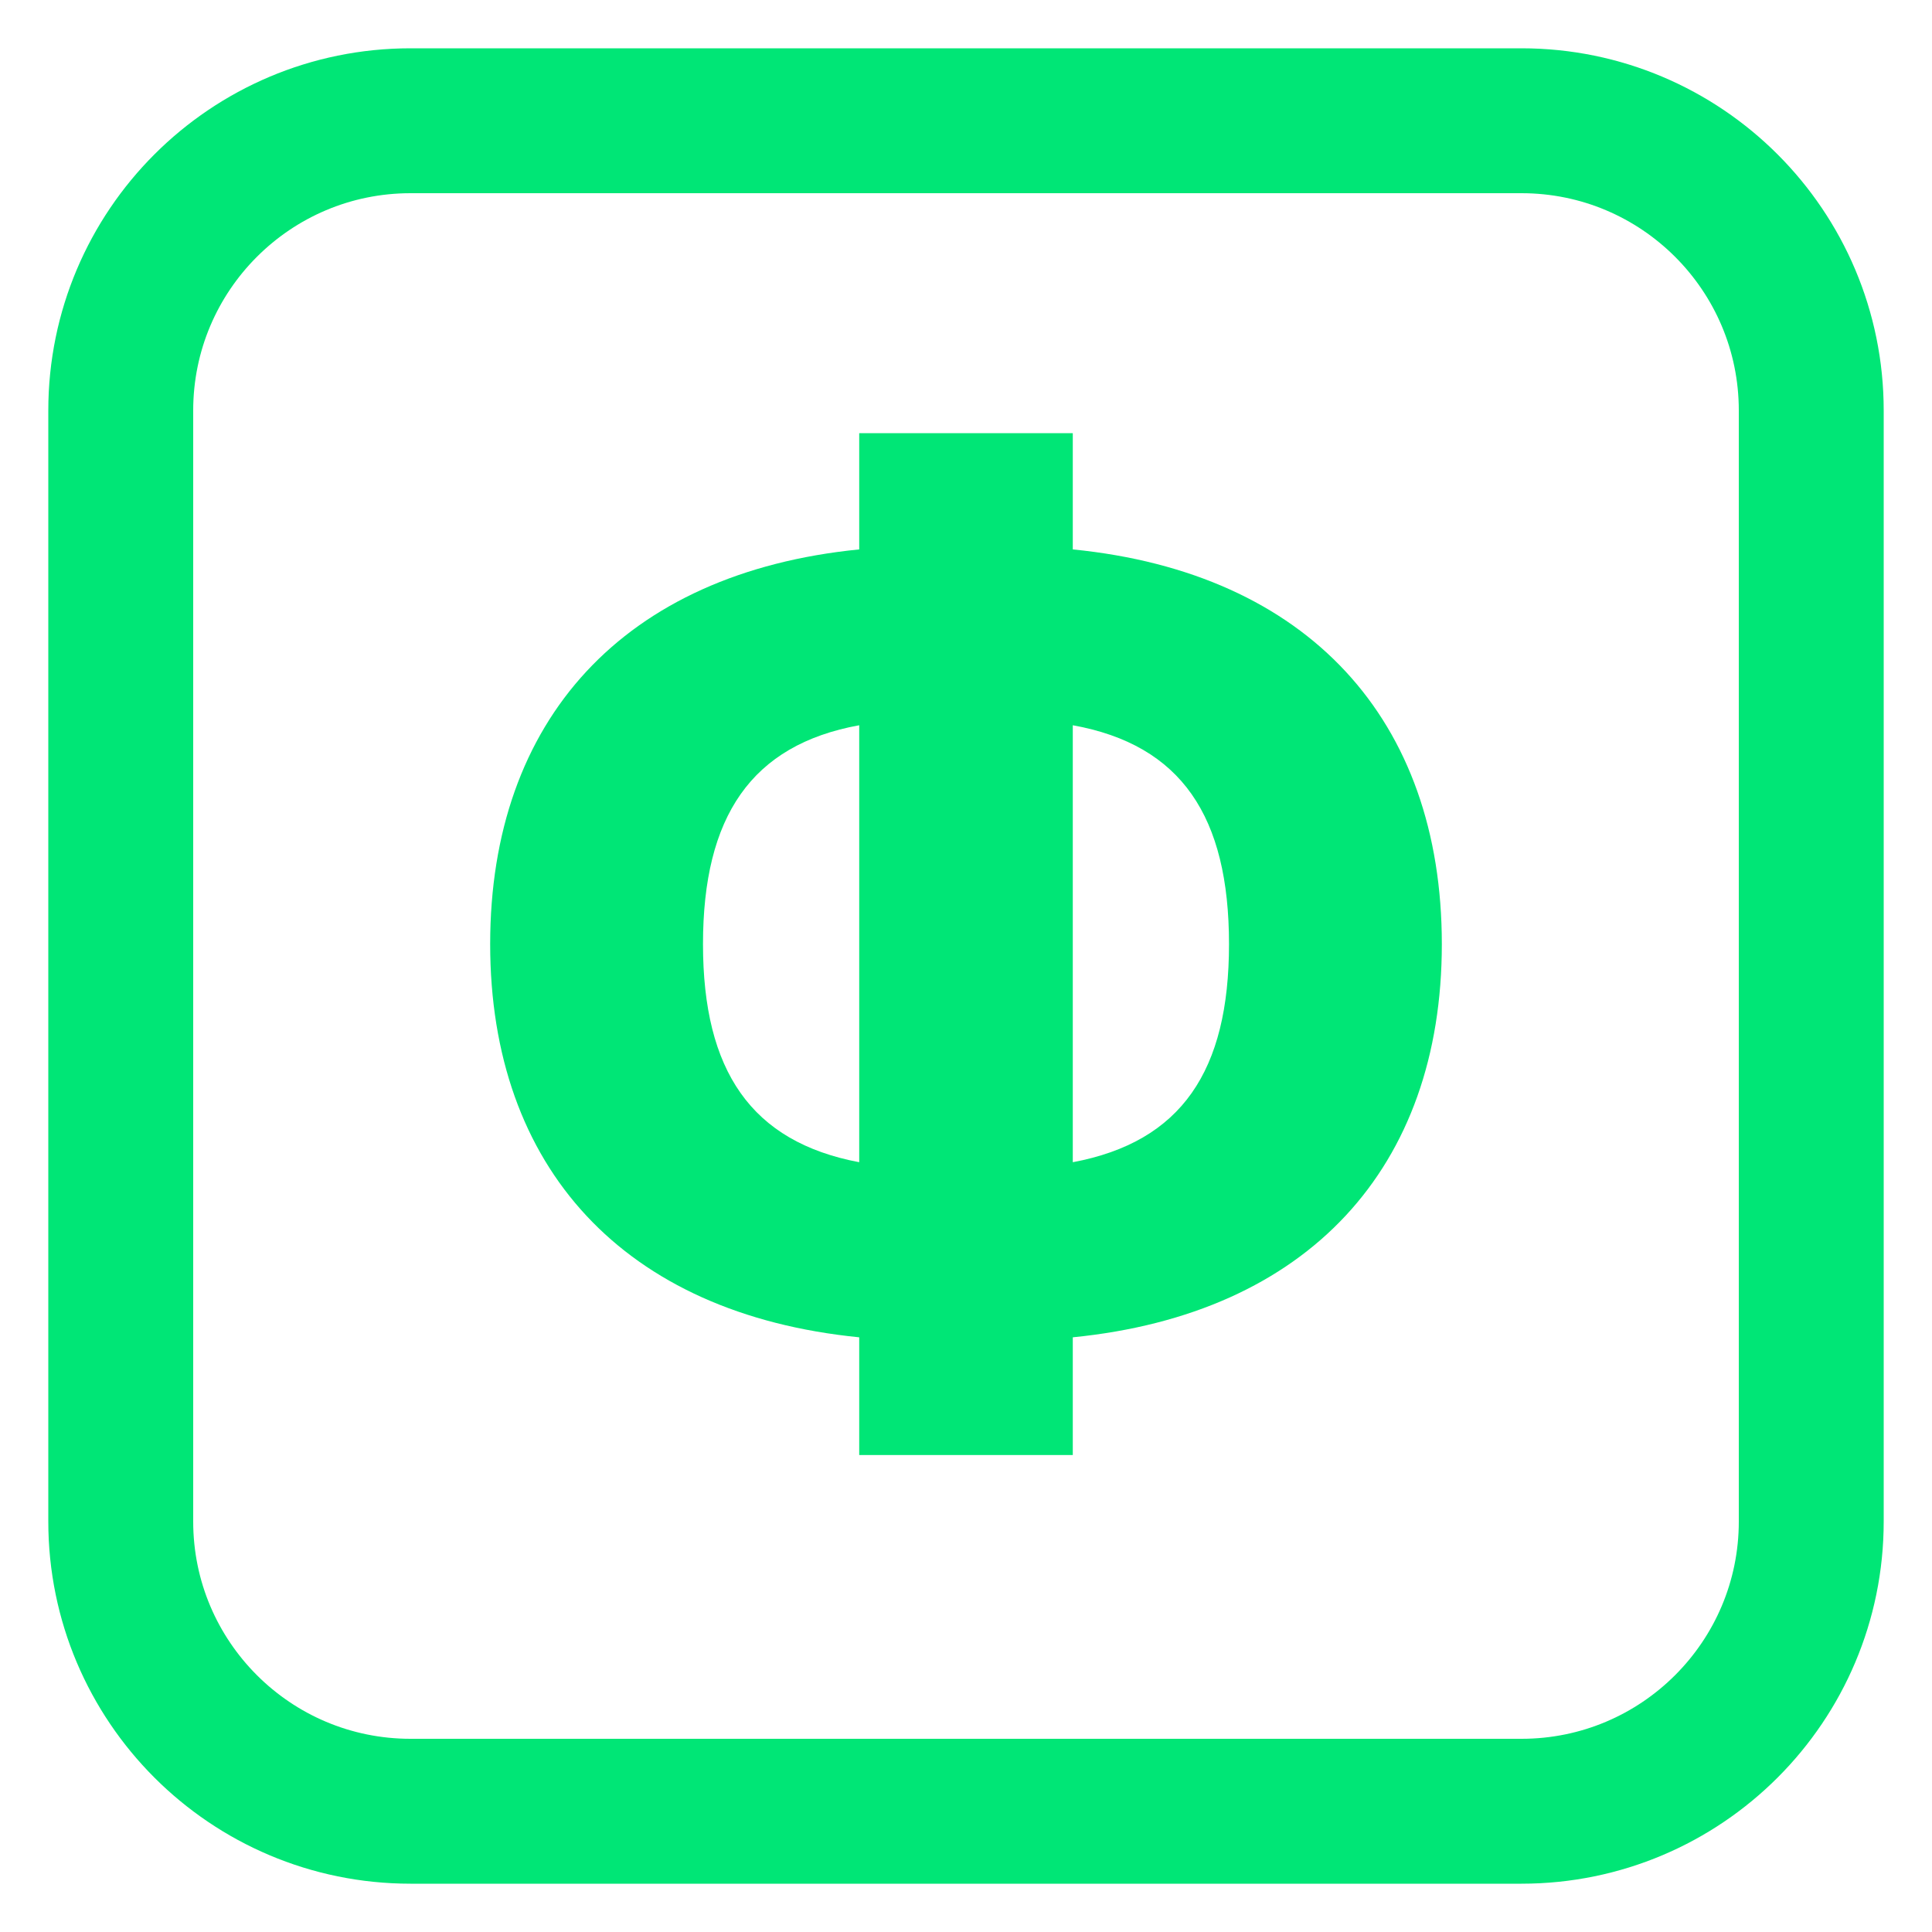
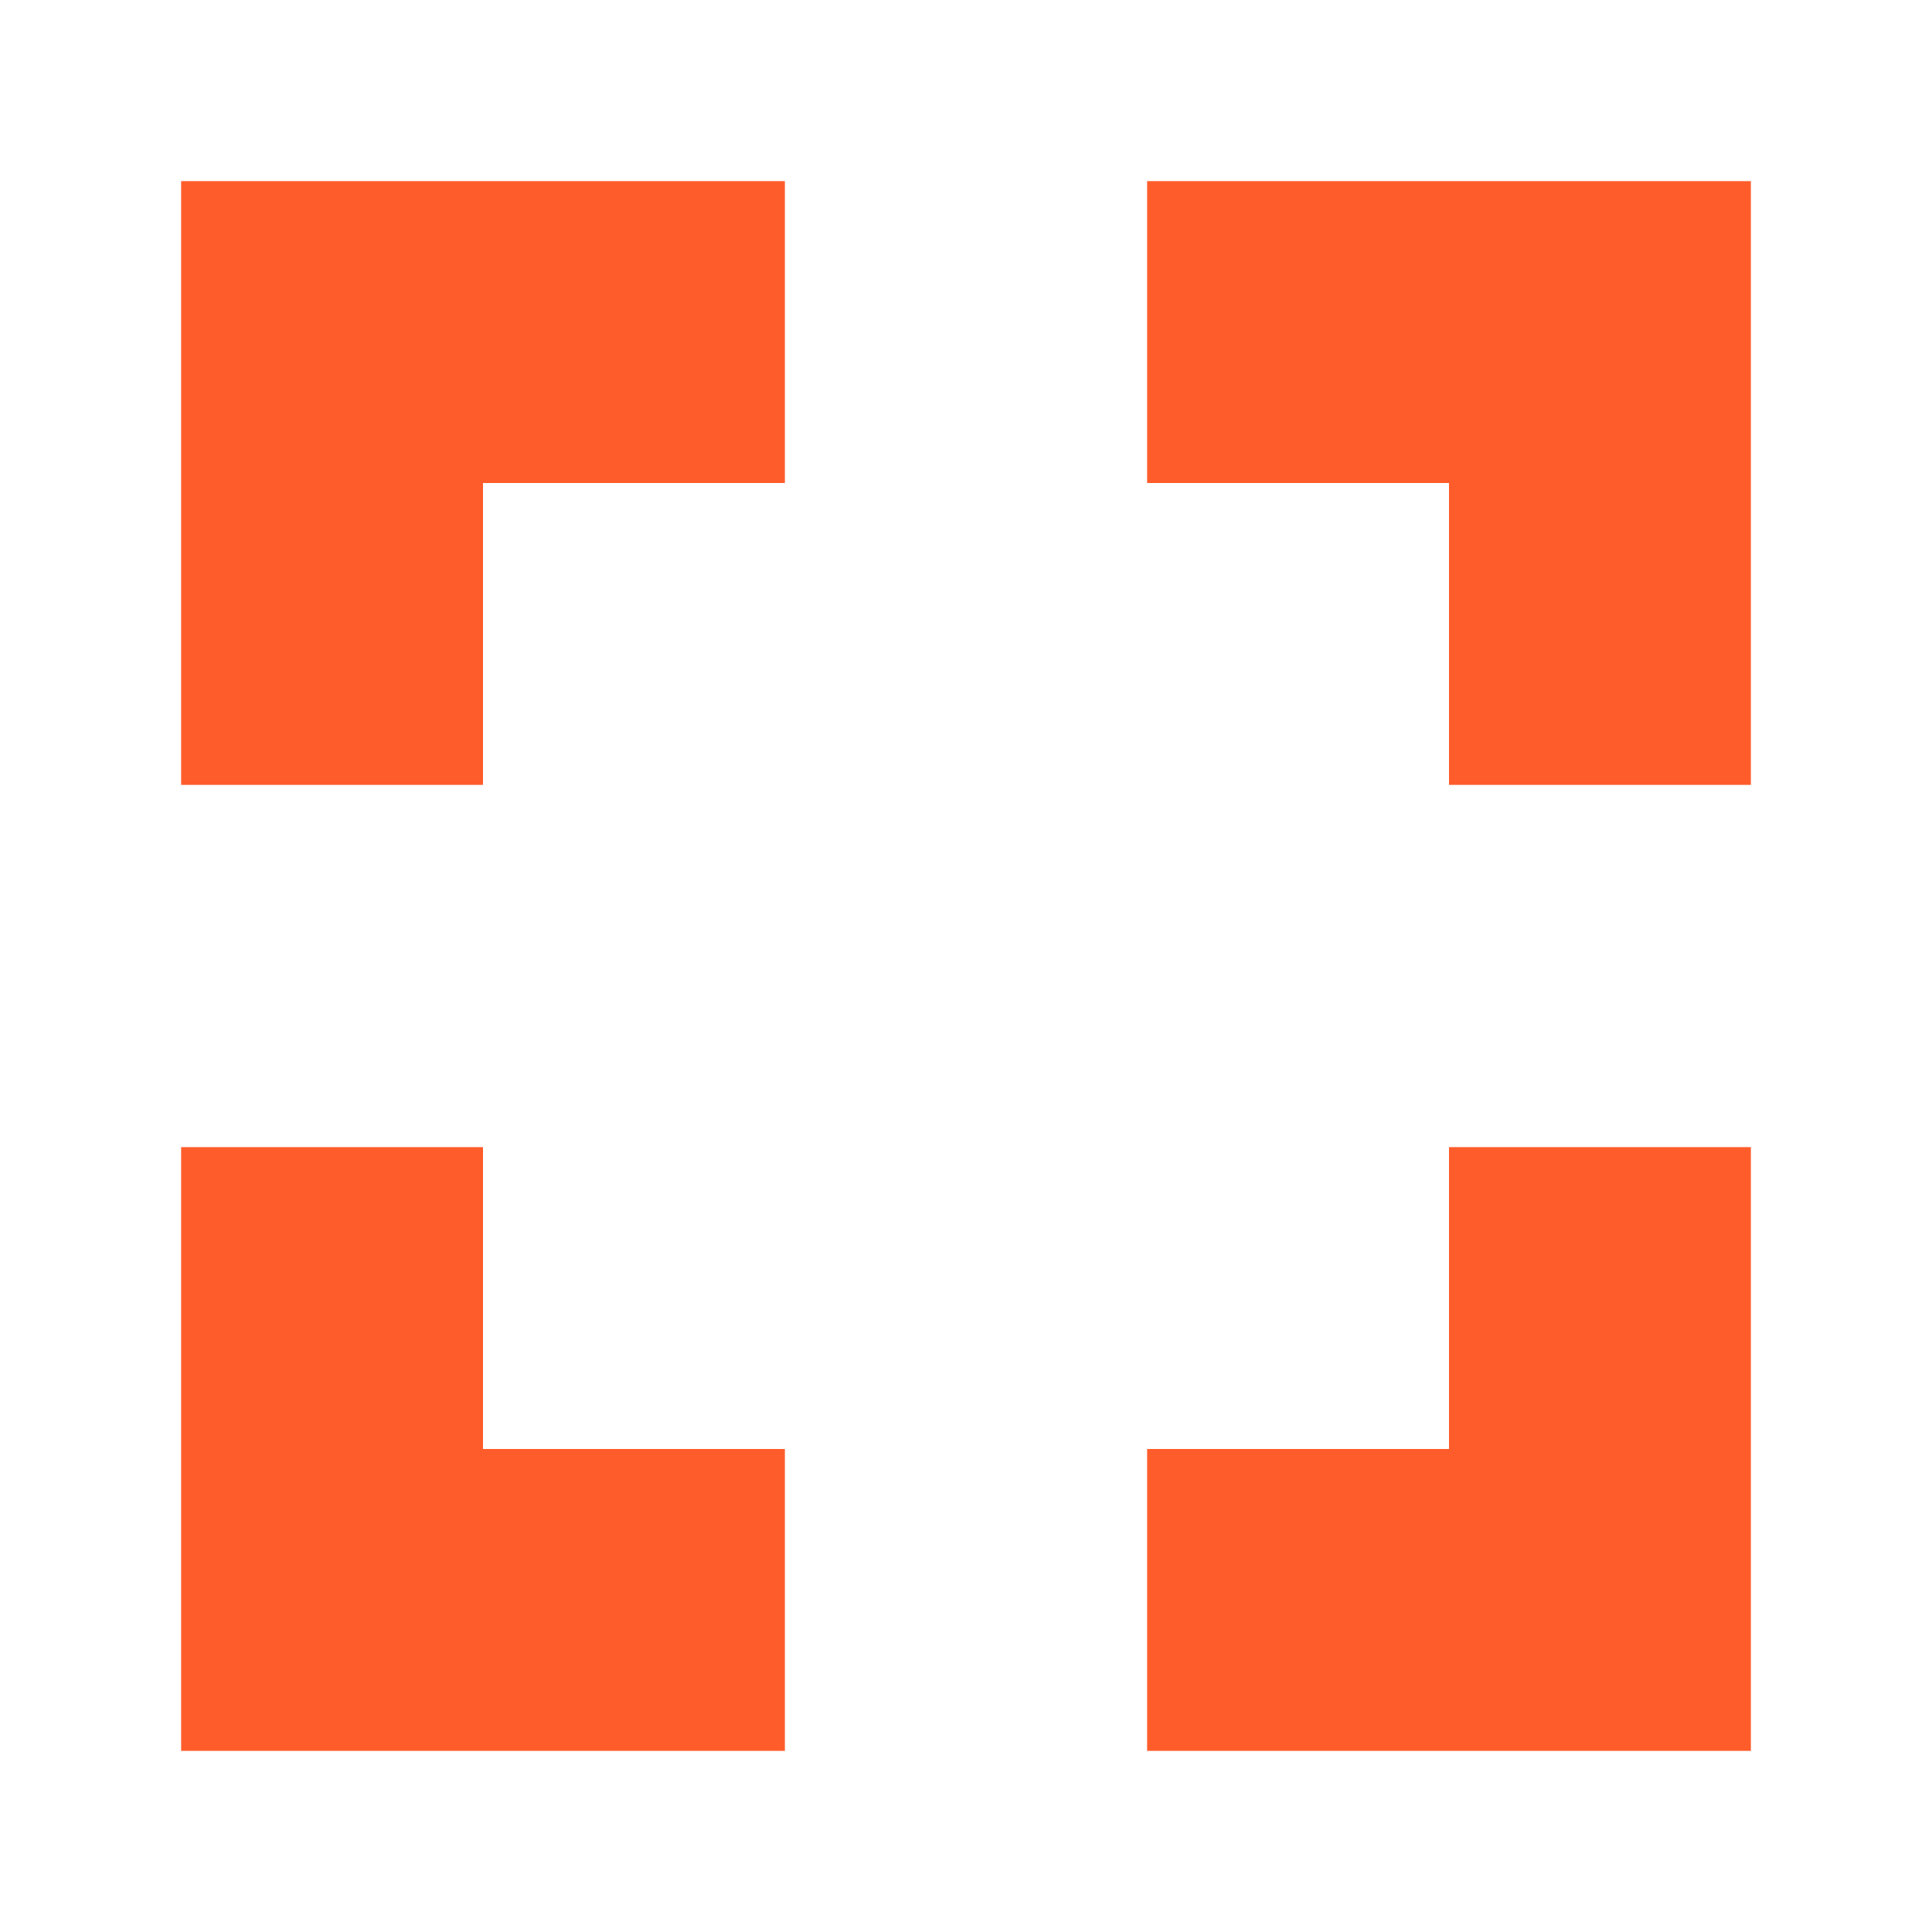
- <svg xmlns="http://www.w3.org/2000/svg" viewBox="0 0 40 40">
-   <rect x="2.5" y="2.5" width="35" height="35" rx="6" fill="none" stroke="#00E676" stroke-width="3" />
-   <text x="20" y="29" text-anchor="middle" font-size="26" font-weight="800" font-family="-apple-system, BlinkMacSystemFont, 'IBM Plex Sans', sans-serif" fill="#00E676" letter-spacing="-1">Ф</text>
+ <svg xmlns="http://www.w3.org/2000/svg" viewBox="0 0 32 32" fill="none">
+   <style>
+     path { fill: #FF5C2B; }
+   </style>
+   <path d="M3 3 H13 V8 H8 V13 H3 Z" />
+   <path d="M29 3 H19 V8 H24 V13 H29 Z" />
+   <path d="M3 29 H13 V24 H8 V19 H3 Z" />
+   <path d="M29 29 H19 V24 H24 V19 H29 Z" />
</svg>
